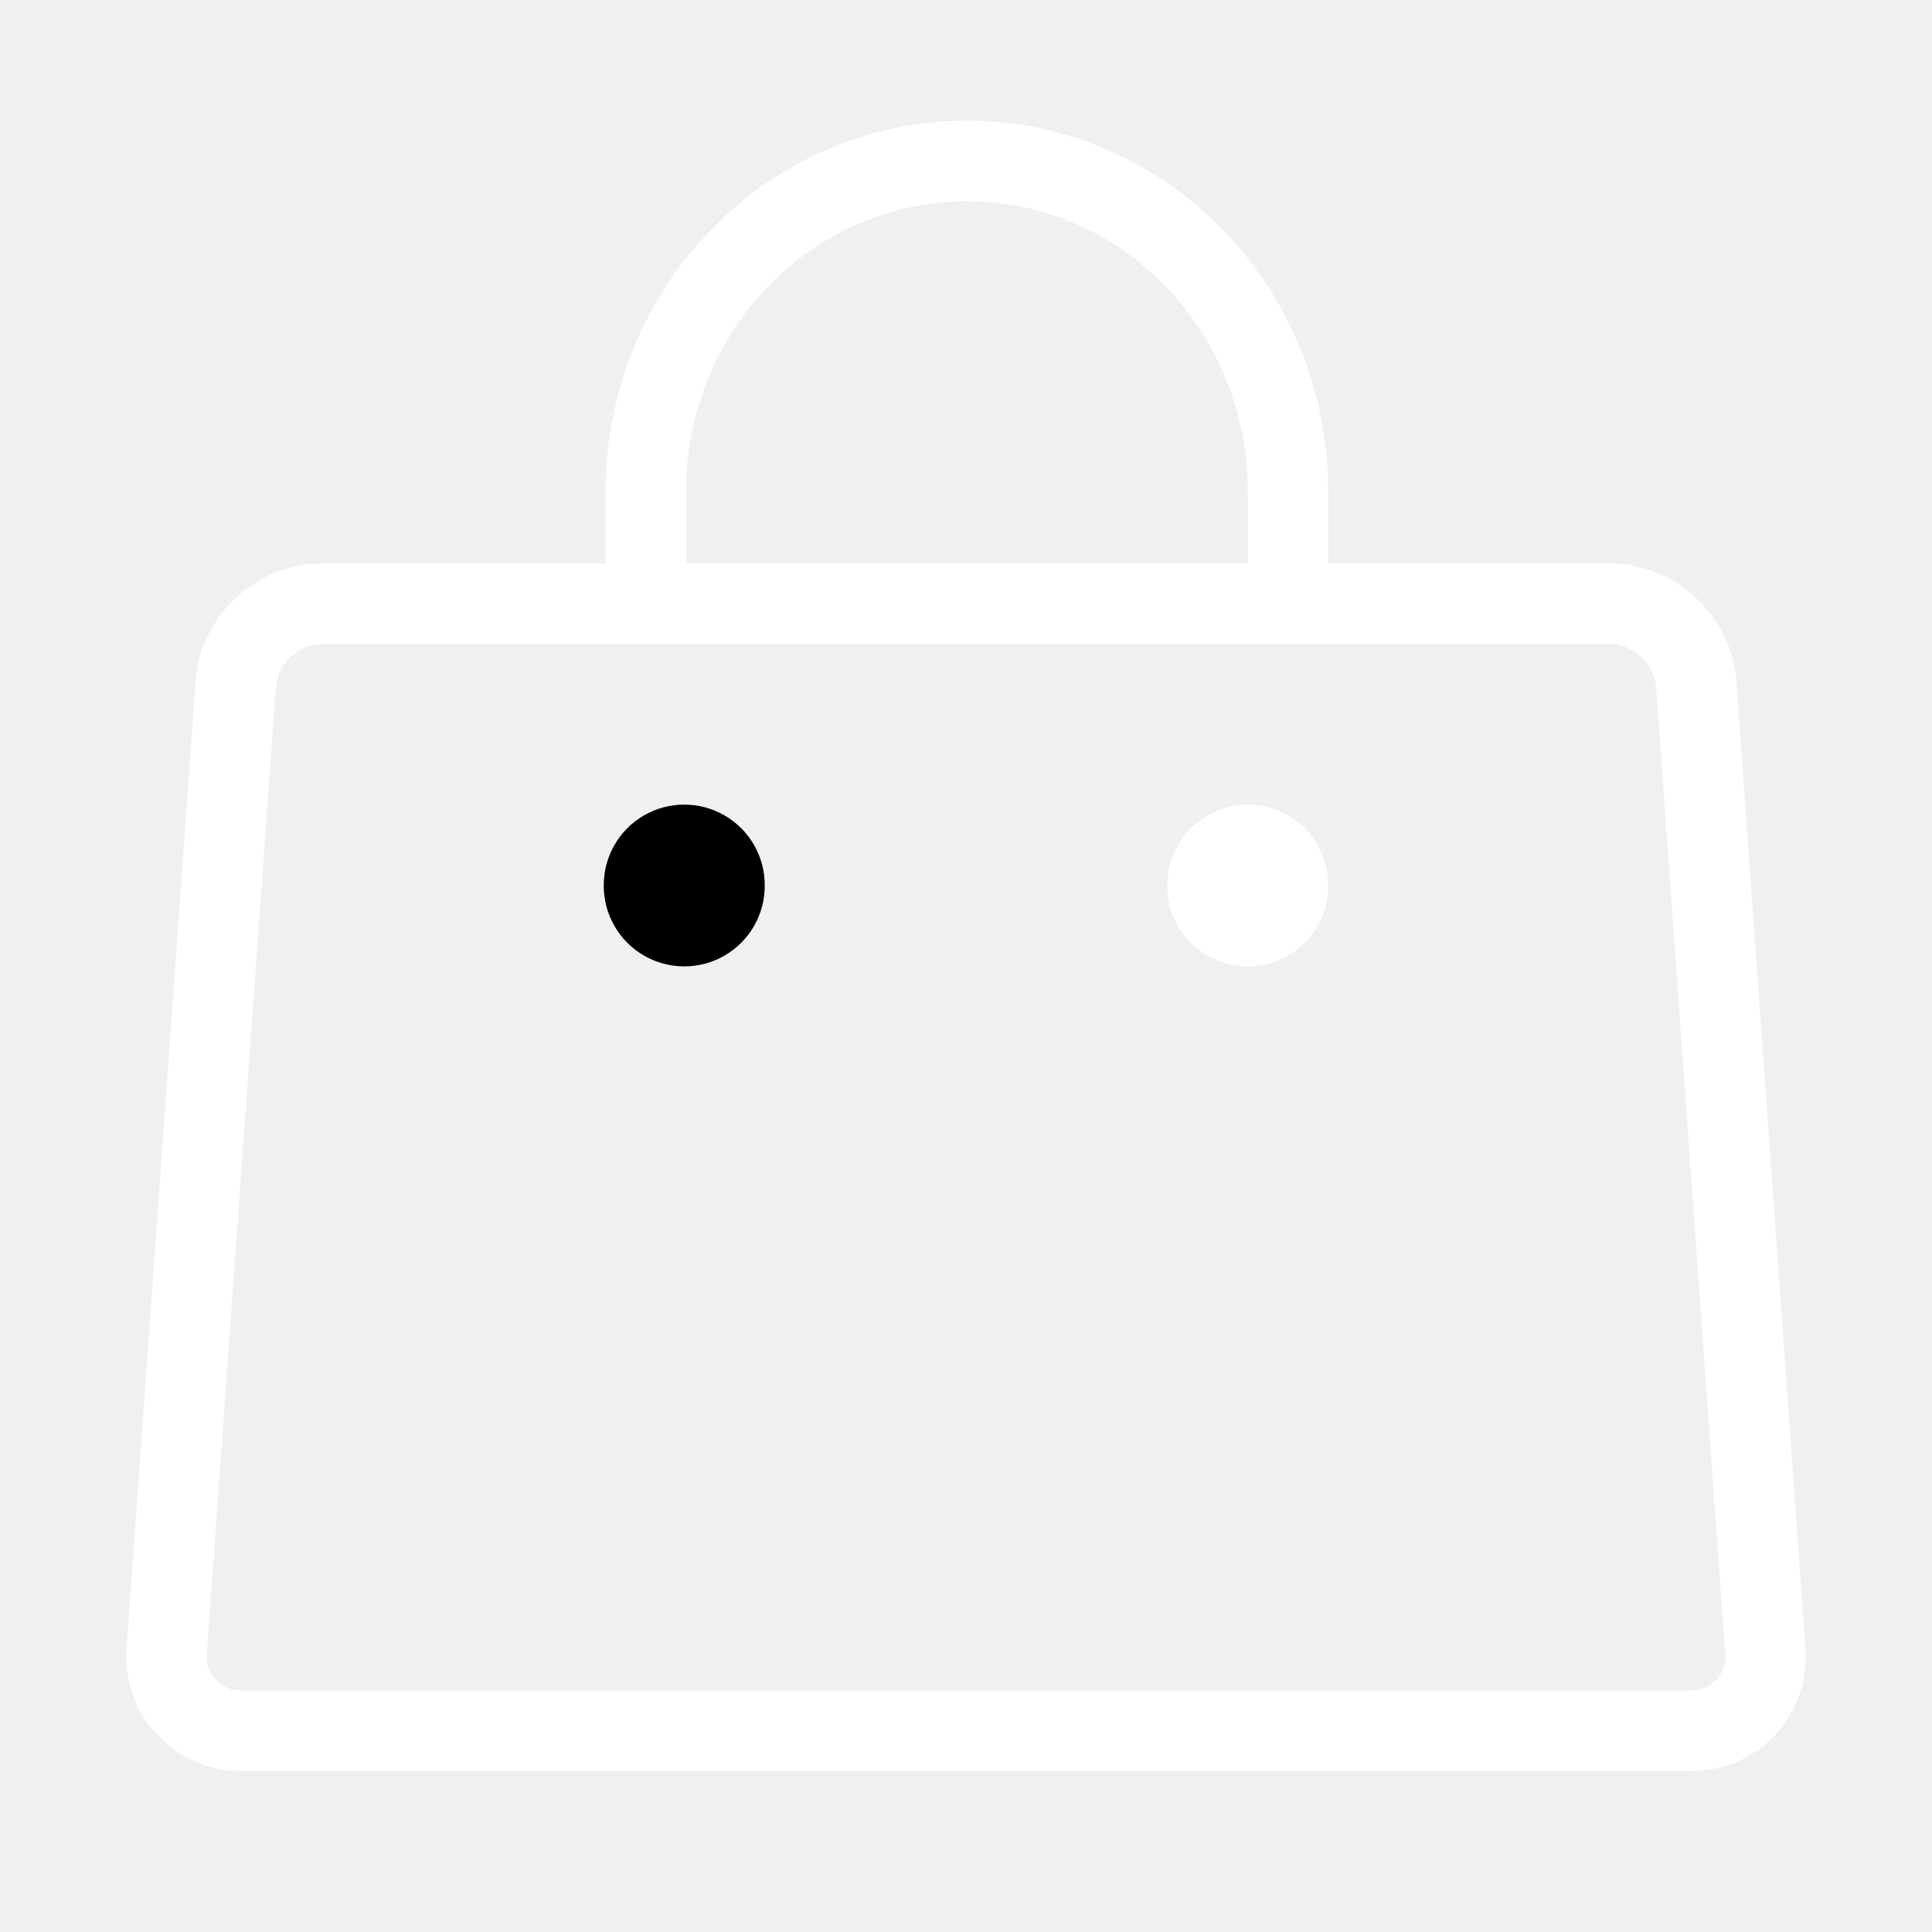
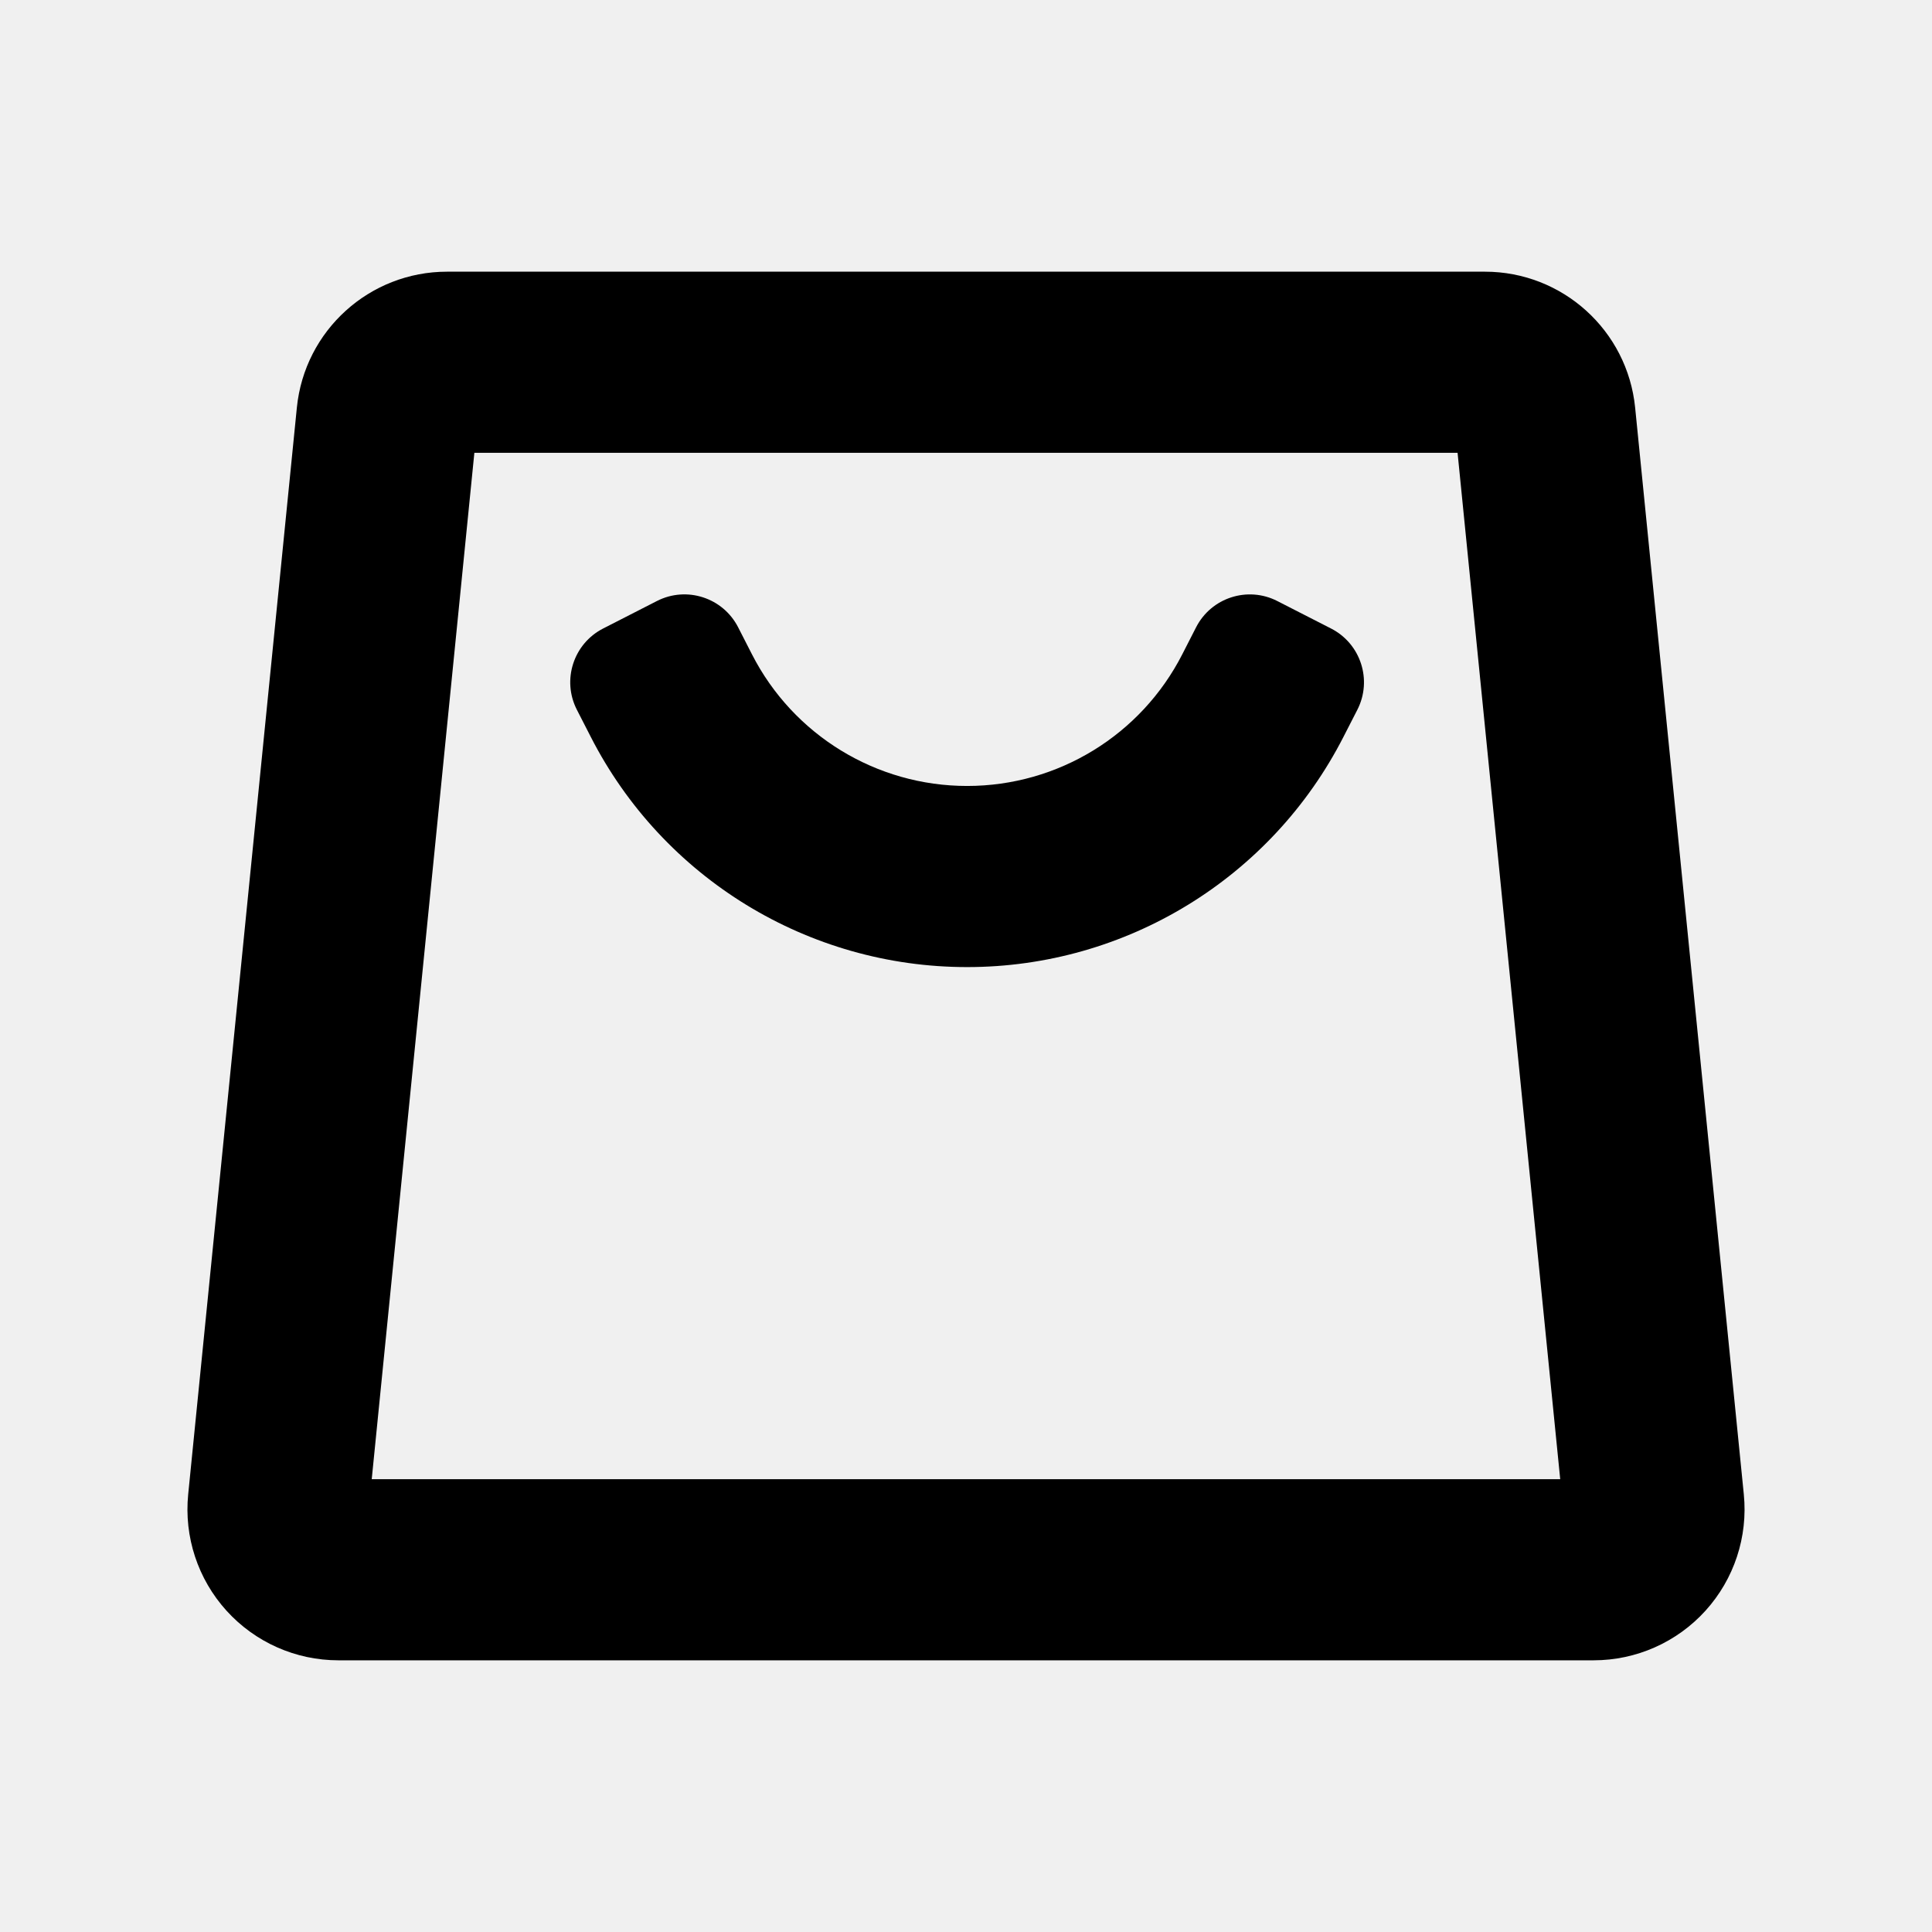
- <svg xmlns="http://www.w3.org/2000/svg" t="1716292811373" class="icon" viewBox="0 0 1024 1024" version="1.1" p-id="13279" width="200" height="200">
-   <path d="M704 318.805v-58.197C704 152.149 618.389 64 512.469 64s-191.531 88.149-191.531 196.608v58.197h42.667v-58.197c0-85.163 66.773-153.941 148.864-153.941C594.539 106.667 661.333 175.445 661.333 260.608v58.197h42.667z" fill="#ffffff" p-id="13280" data-spm-anchor-id="a313x.search_index.0.i23.a1fe3a814CHtr7" class="selected" />
-   <path d="M146.24 363.989A25.045 25.045 0 0 1 170.667 341.333h682.667c12.309 0 23.552 10.475 24.427 22.656L914.347 876.373c0.811 11.136-7.104 19.627-18.283 19.627H127.936a17.856 17.856 0 0 1-18.283-19.627l36.587-512.384zM103.68 360.96L67.093 873.344A60.523 60.523 0 0 0 127.936 938.667h768.128a60.373 60.373 0 0 0 60.843-65.323L920.32 360.96C917.845 326.464 888.043 298.667 853.333 298.667H170.667c-34.837 0-64.512 27.627-66.987 62.293z" fill="#ffffff" p-id="13281" data-spm-anchor-id="a313x.search_index.0.i19.a1fe3a814CHtr7" class="selected" />
-   <path d="M661.333 469.333m-42.667 0a42.667 42.667 0 1 0 85.333 0 42.667 42.667 0 1 0-85.333 0Z" fill="#ffffff" p-id="13282" data-spm-anchor-id="a313x.search_index.0.i20.a1fe3a814CHtr7" class="selected" />
-   <path d="M362.667 469.333m-42.667 0a42.667 42.667 0 1 0 85.333 0 42.667 42.667 0 1 0-85.333 0Z" p-id="13283" data-spm-anchor-id="a313x.search_index.0.i22.a1fe3a814CHtr7" class="selected" />
+ <svg xmlns="http://www.w3.org/2000/svg" t="1716466543632" class="icon" viewBox="0 0 1024 1024" version="1.1" p-id="4092" width="200" height="200">
+   <path d="M787.04 144a80 80 0 0 1 79.616 72.032l57.6 576a80 80 0 0 1-79.616 87.968H179.36a80 80 0 0 1-79.616-87.968l57.6-576A80 80 0 0 1 236.96 144z m-14.496 96H251.424l-54.4 544h629.92l-54.4-544z m-95.552 78.56l28.48 14.56a32 32 0 0 1 13.952 43.072l-7.296 14.24a223.968 223.968 0 0 1-199.52 122.144 223.968 223.968 0 0 1-199.552-122.144l-7.296-14.24a32 32 0 0 1 13.92-43.072l28.48-14.56a32 32 0 0 1 43.072 13.92l7.296 14.272a128 128 0 0 0 114.08 69.824 128 128 0 0 0 114.048-69.824l7.296-14.272a32 32 0 0 1 43.04-13.92z" p-id="4093" data-spm-anchor-id="a313x.search_index.0.i7.441b3a81fKX9qd" class="selected" />
</svg>
